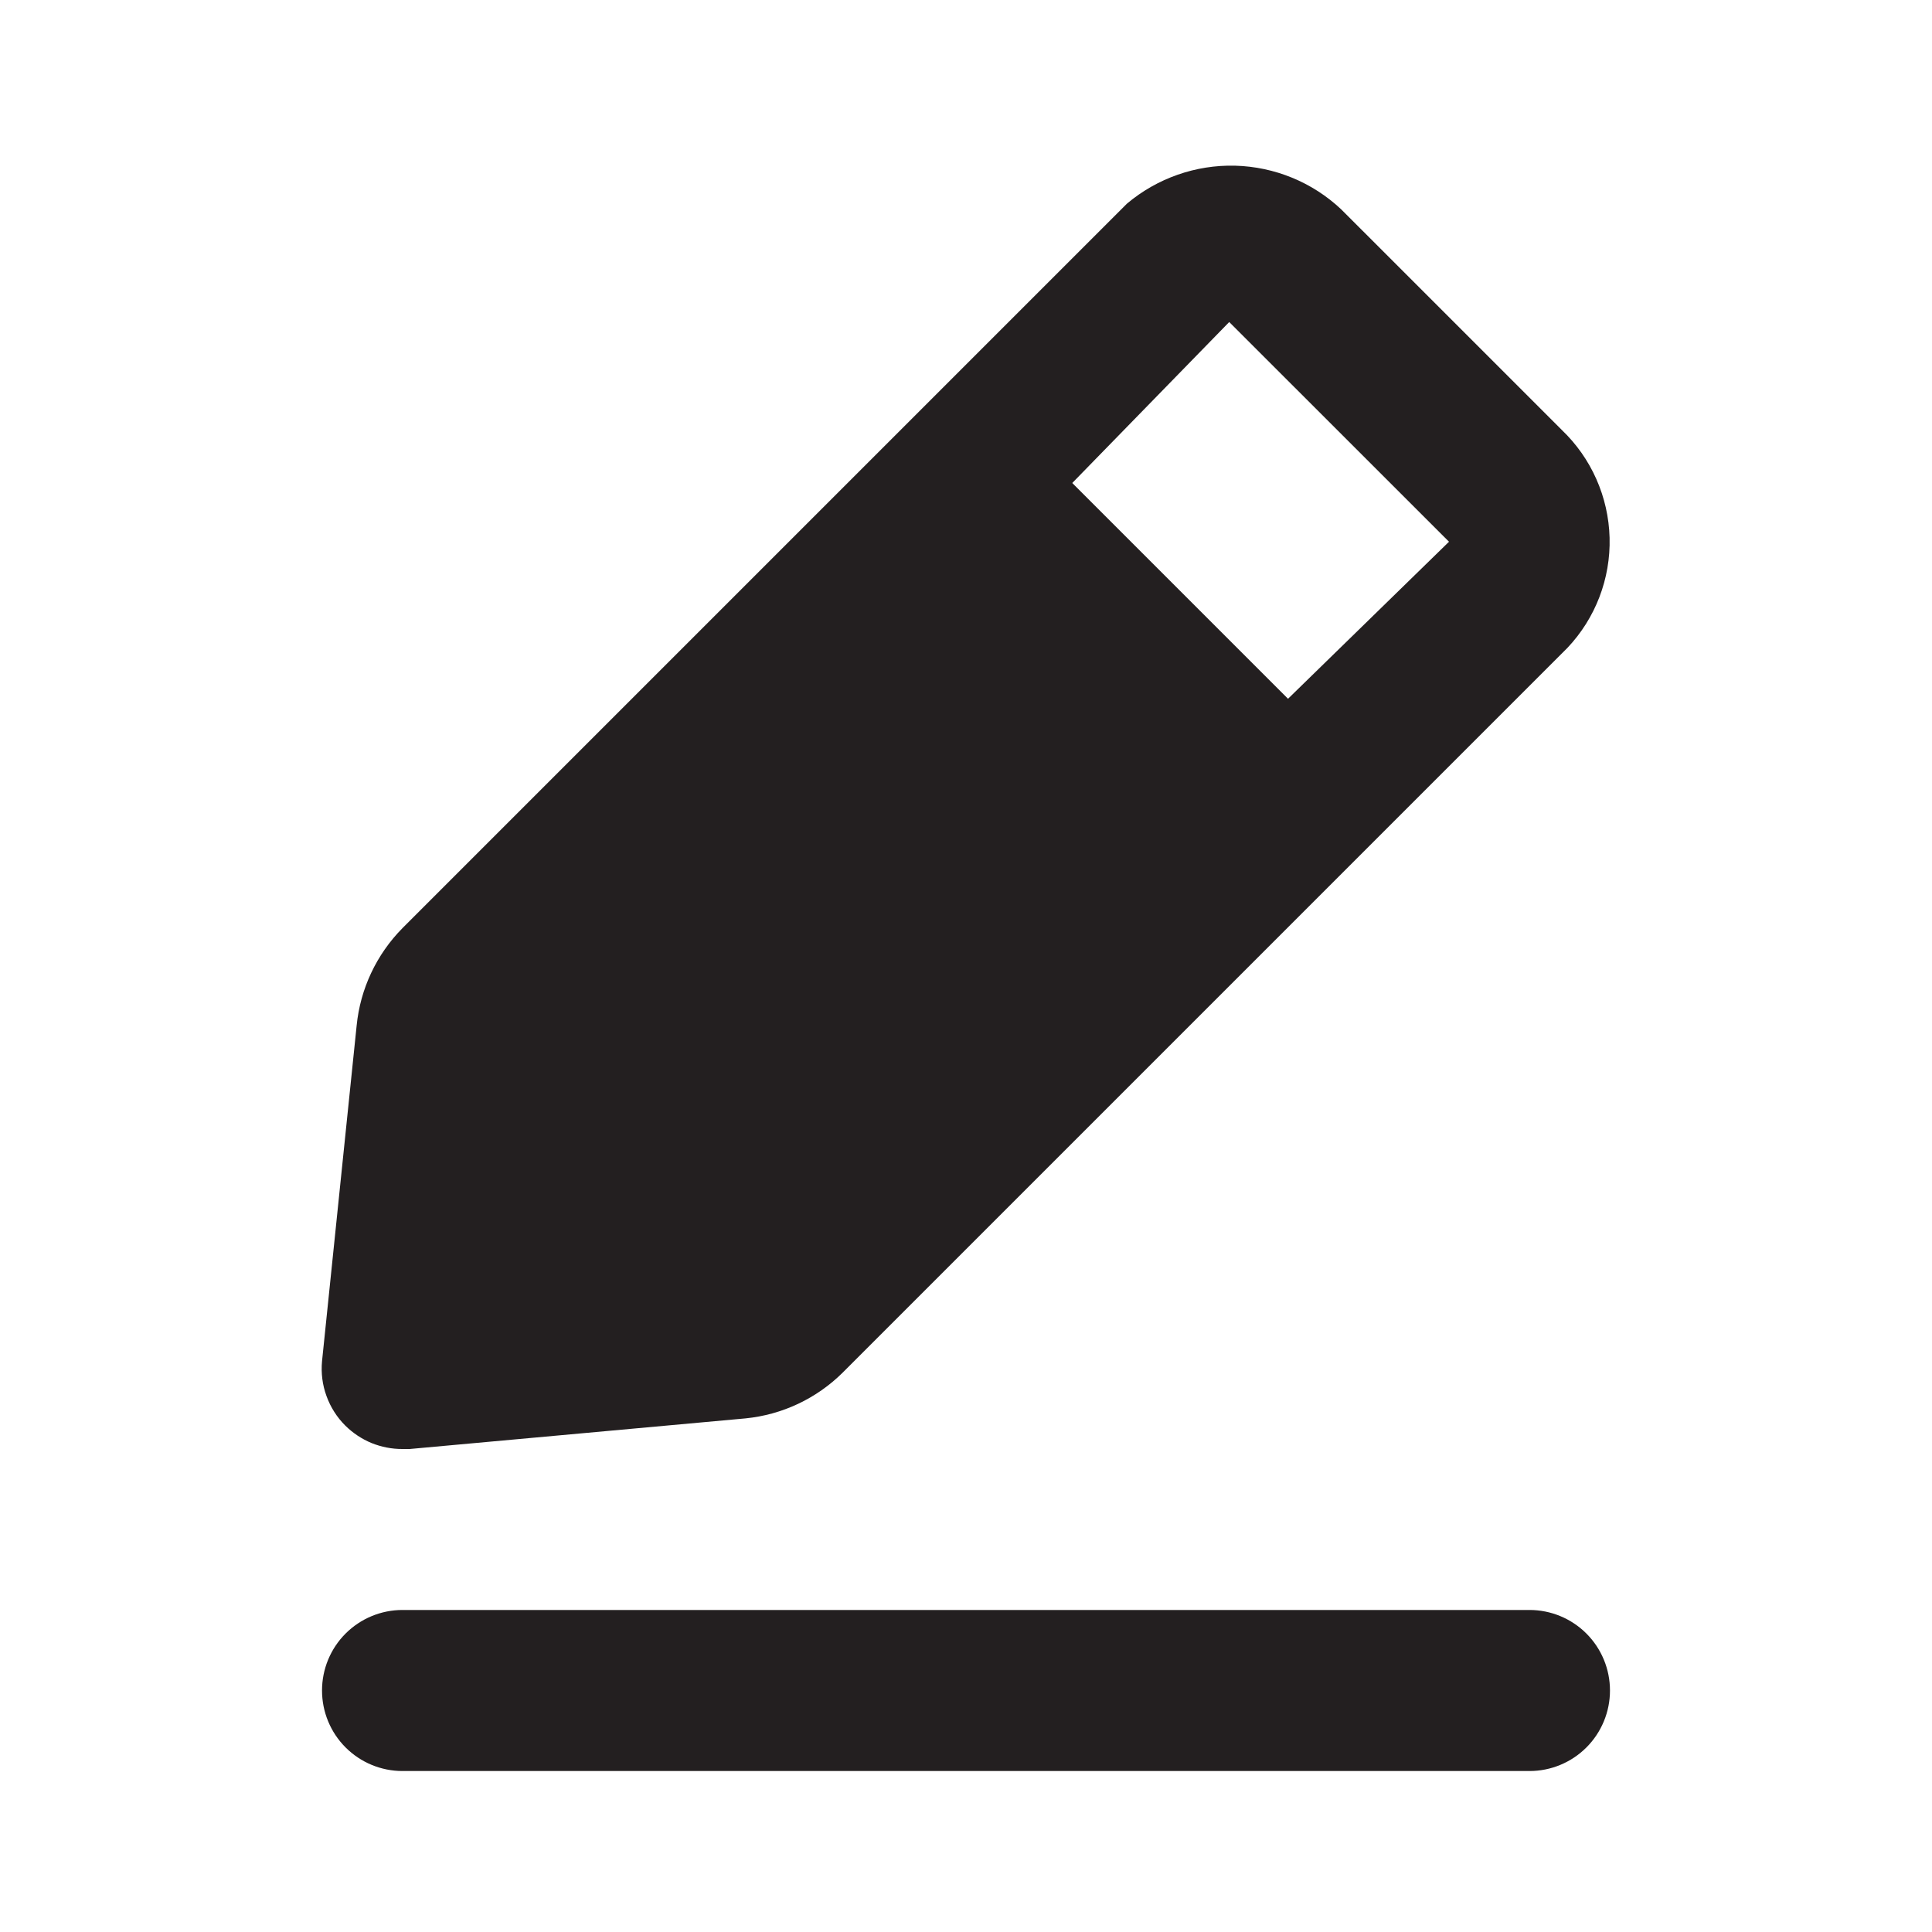
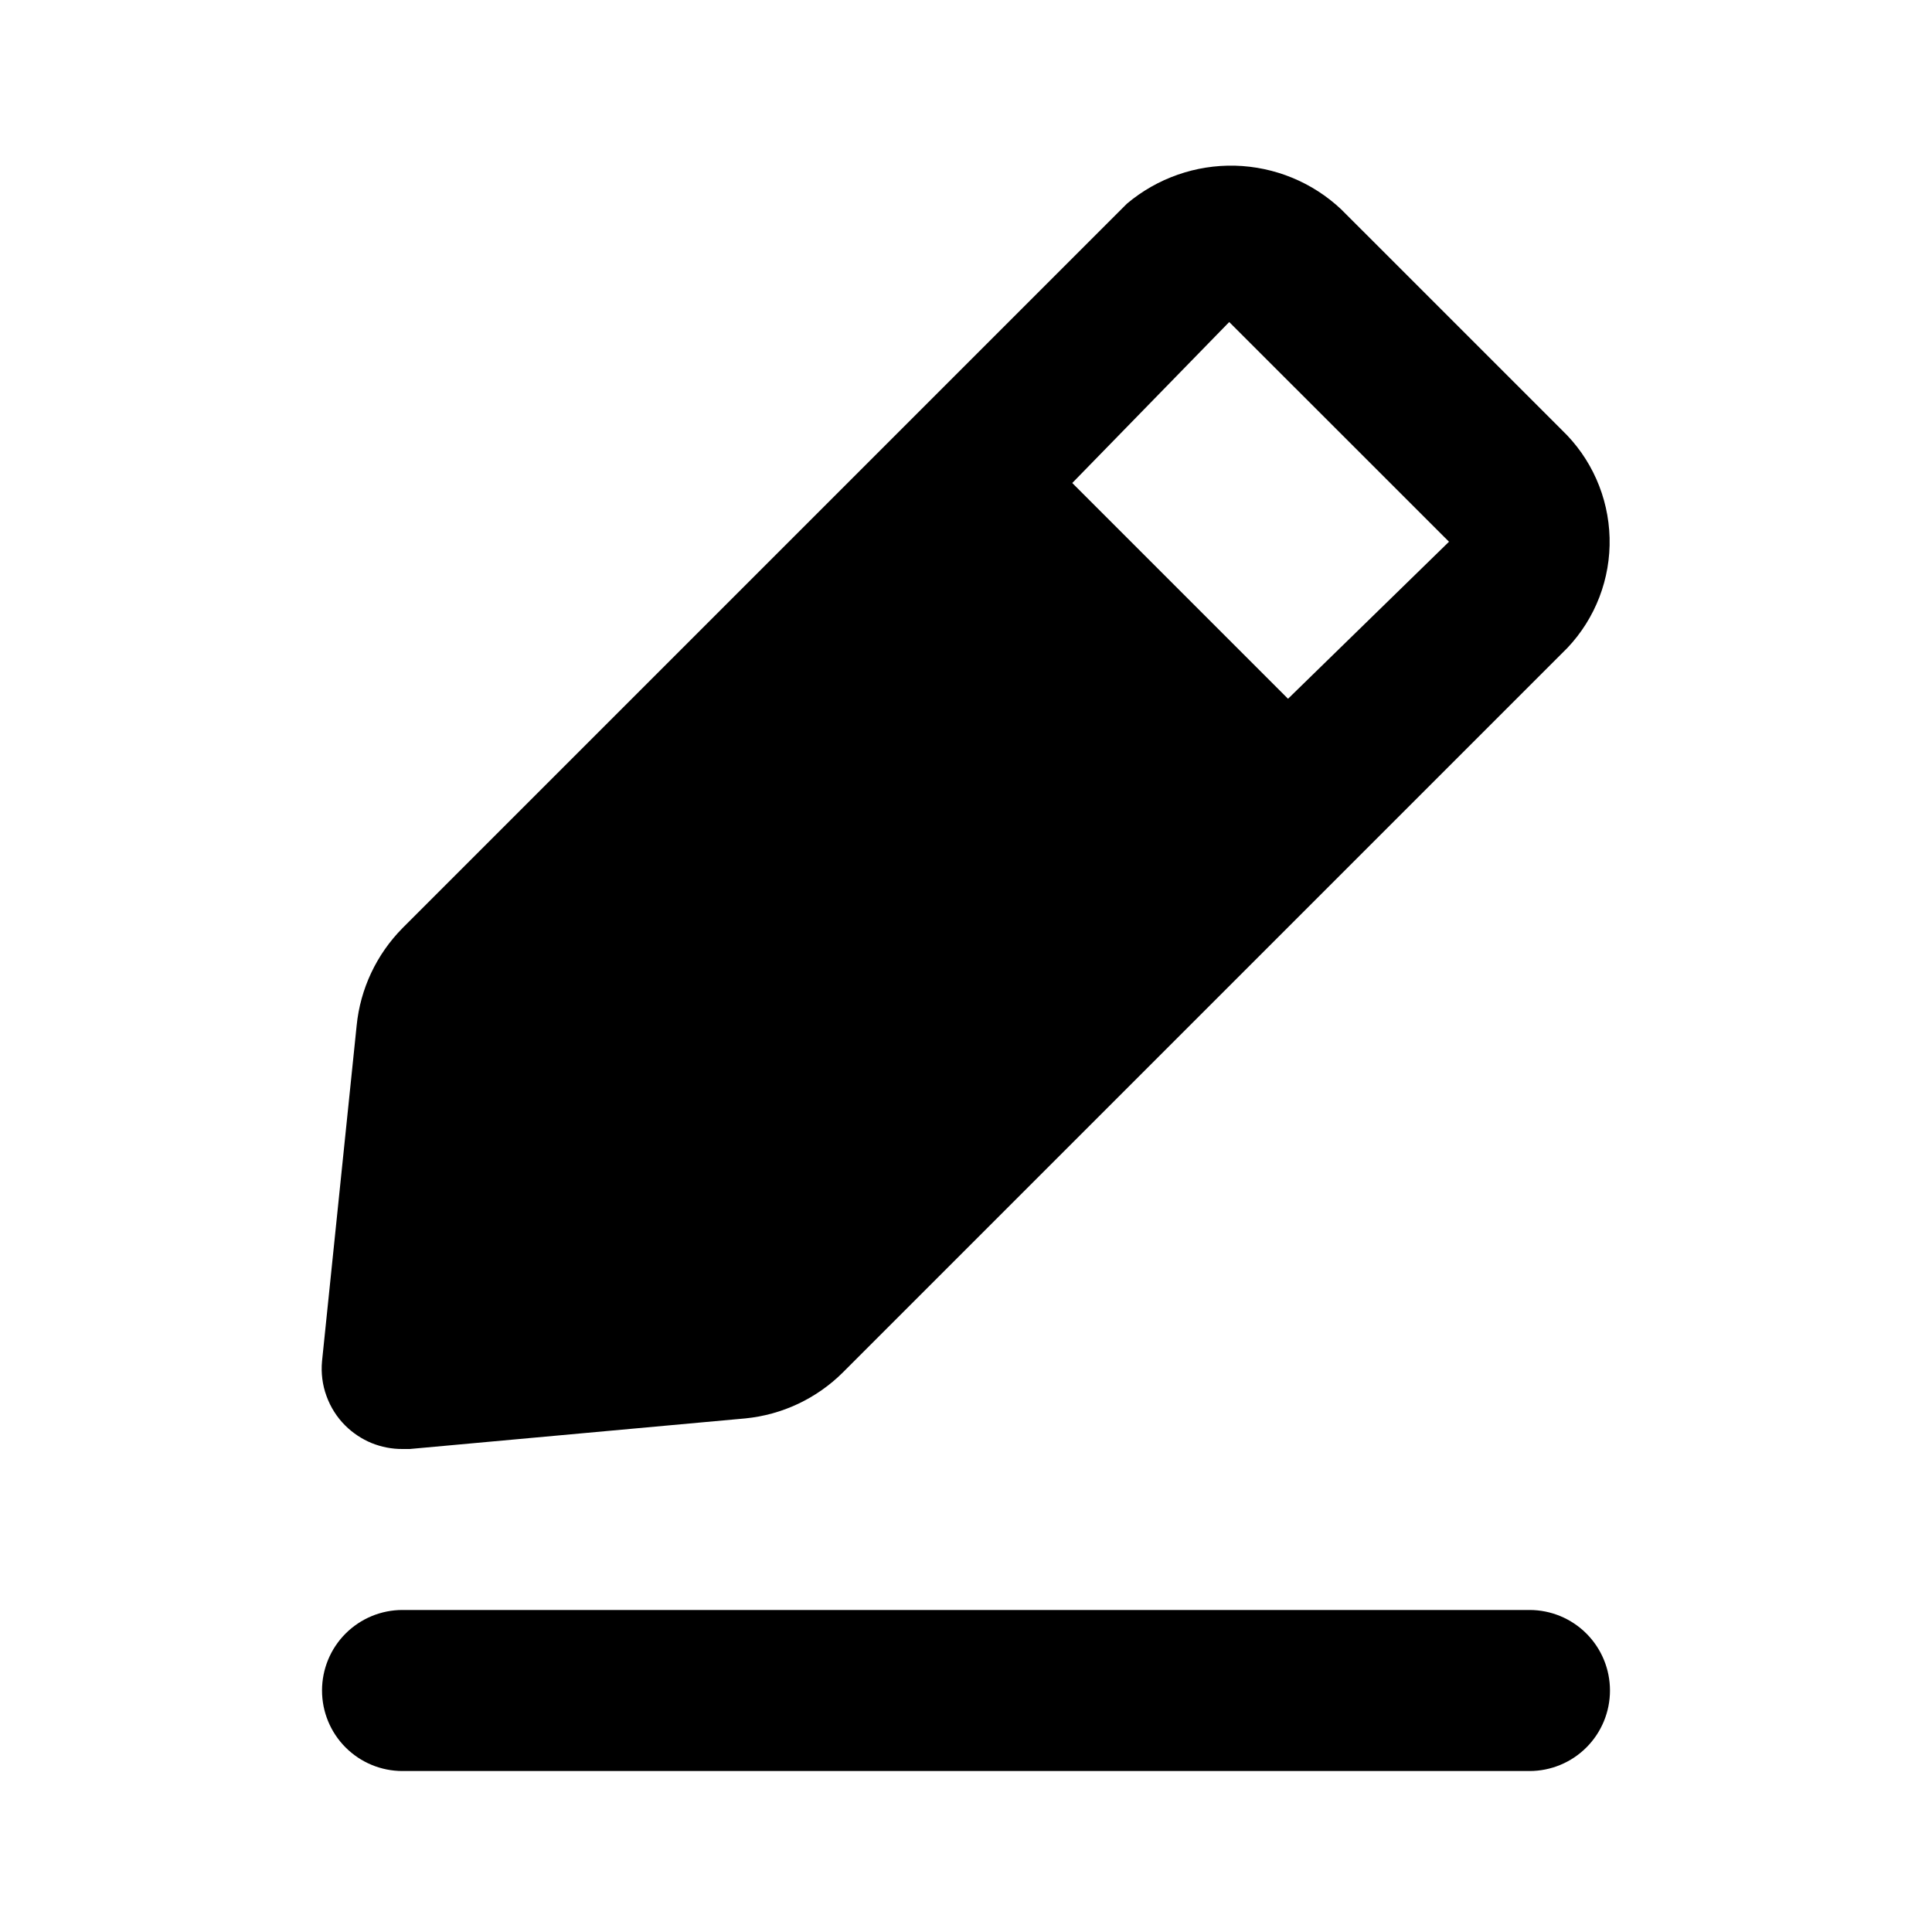
<svg xmlns="http://www.w3.org/2000/svg" width="25" height="25" viewBox="0 0 25 25" fill="none">
-   <path d="M19.792 20.833H5.208C4.932 20.833 4.667 20.943 4.472 21.138C4.276 21.334 4.167 21.599 4.167 21.875C4.167 22.151 4.276 22.416 4.472 22.612C4.667 22.807 4.932 22.917 5.208 22.917H19.792C20.068 22.917 20.333 22.807 20.528 22.612C20.724 22.416 20.833 22.151 20.833 21.875C20.833 21.599 20.724 21.334 20.528 21.138C20.333 20.943 20.068 20.833 19.792 20.833Z" fill="#231F20" />
-   <path d="M5.208 18.75H5.302L9.646 18.354C10.122 18.307 10.567 18.097 10.906 17.76L20.281 8.385C20.645 8.001 20.842 7.488 20.828 6.959C20.814 6.43 20.592 5.928 20.208 5.562L17.354 2.708C16.982 2.358 16.494 2.158 15.983 2.144C15.472 2.131 14.974 2.306 14.583 2.635L5.208 12.01C4.872 12.35 4.662 12.795 4.615 13.271L4.167 17.615C4.153 17.767 4.172 17.921 4.225 18.065C4.277 18.209 4.36 18.34 4.469 18.448C4.566 18.544 4.682 18.621 4.808 18.673C4.935 18.724 5.071 18.751 5.208 18.75ZM15.906 4.167L18.75 7.01L16.667 9.042L13.875 6.25L15.906 4.167Z" fill="#231F20" />
+   <path d="M19.792 20.833H5.208C4.932 20.833 4.667 20.943 4.472 21.138C4.276 21.334 4.167 21.599 4.167 21.875C4.167 22.151 4.276 22.416 4.472 22.612C4.667 22.807 4.932 22.917 5.208 22.917H19.792C20.068 22.917 20.333 22.807 20.528 22.612C20.724 22.416 20.833 22.151 20.833 21.875C20.833 21.599 20.724 21.334 20.528 21.138C20.333 20.943 20.068 20.833 19.792 20.833Z" fill="#000" />
+   <path d="M5.208 18.75H5.302L9.646 18.354C10.122 18.307 10.567 18.097 10.906 17.76L20.281 8.385C20.645 8.001 20.842 7.488 20.828 6.959C20.814 6.43 20.592 5.928 20.208 5.562L17.354 2.708C16.982 2.358 16.494 2.158 15.983 2.144C15.472 2.131 14.974 2.306 14.583 2.635L5.208 12.01C4.872 12.35 4.662 12.795 4.615 13.271L4.167 17.615C4.153 17.767 4.172 17.921 4.225 18.065C4.277 18.209 4.36 18.34 4.469 18.448C4.566 18.544 4.682 18.621 4.808 18.673C4.935 18.724 5.071 18.751 5.208 18.75ZM15.906 4.167L18.75 7.01L16.667 9.042L13.875 6.25L15.906 4.167Z" fill="#000" />
</svg>
